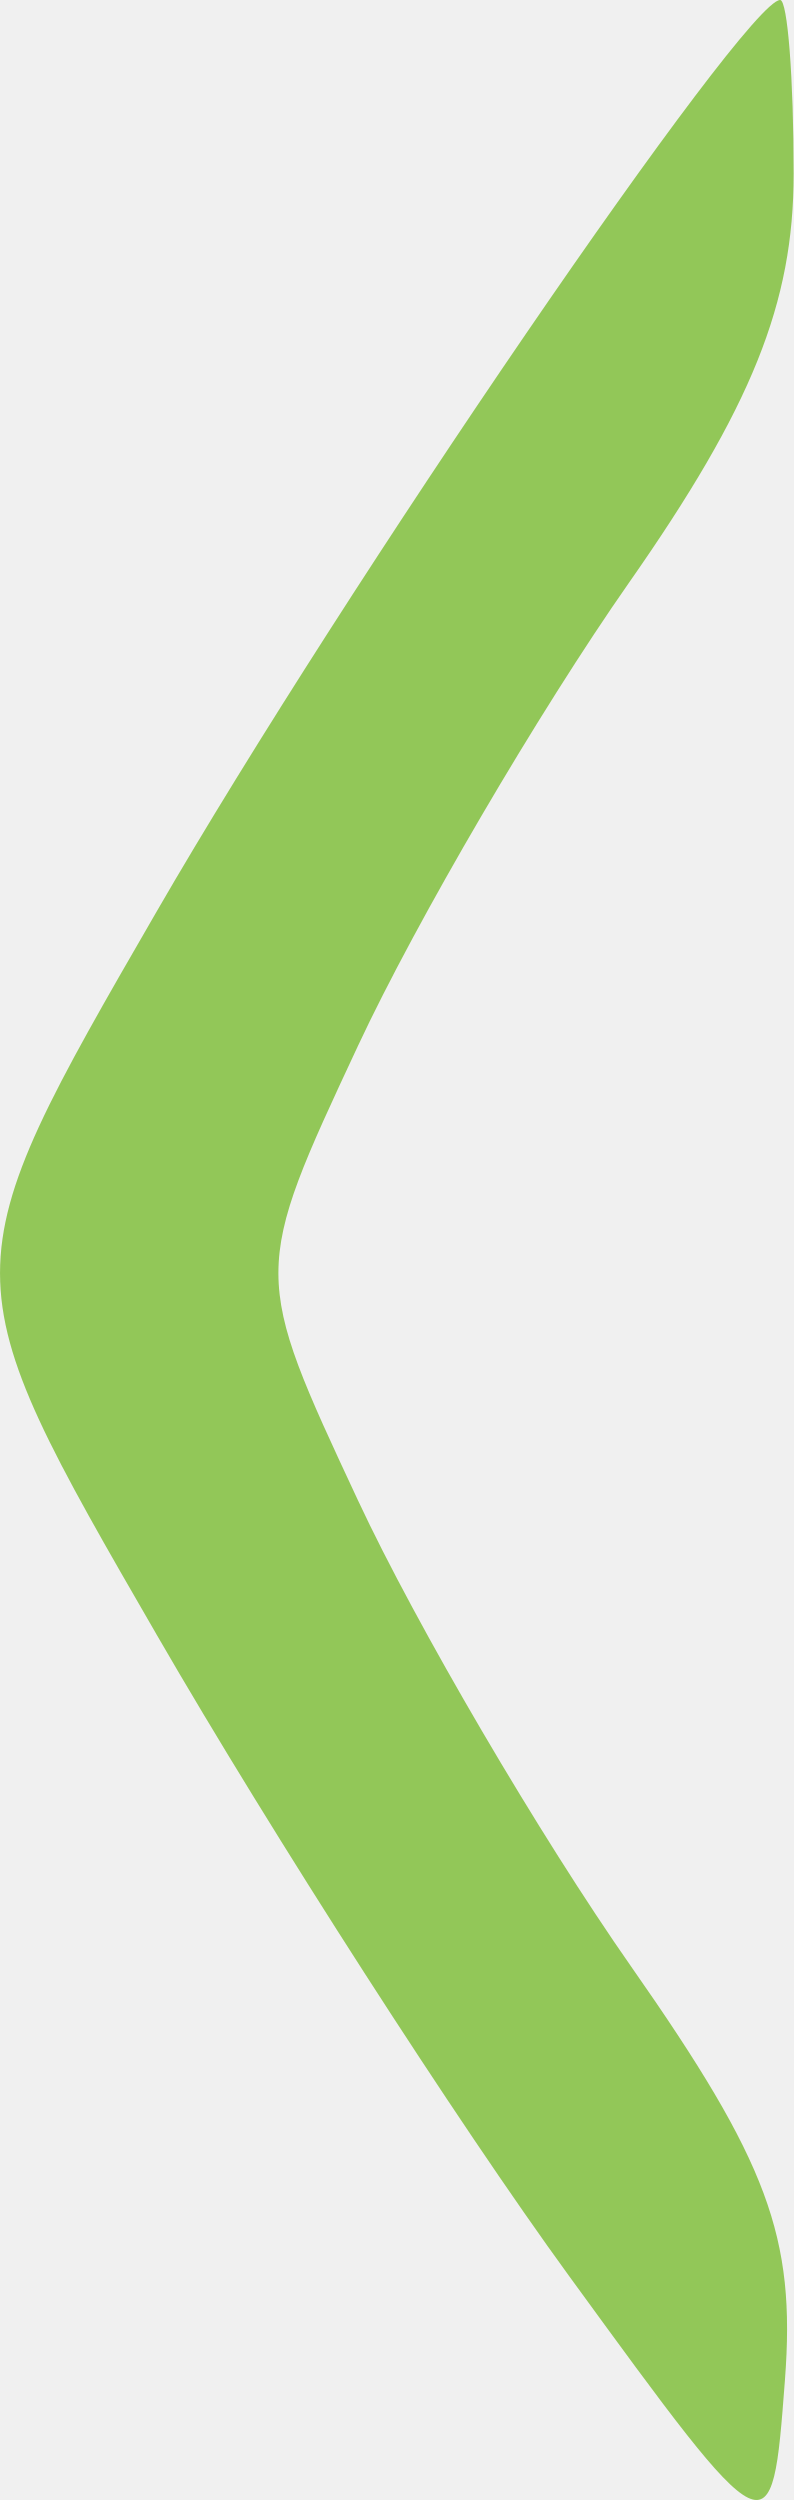
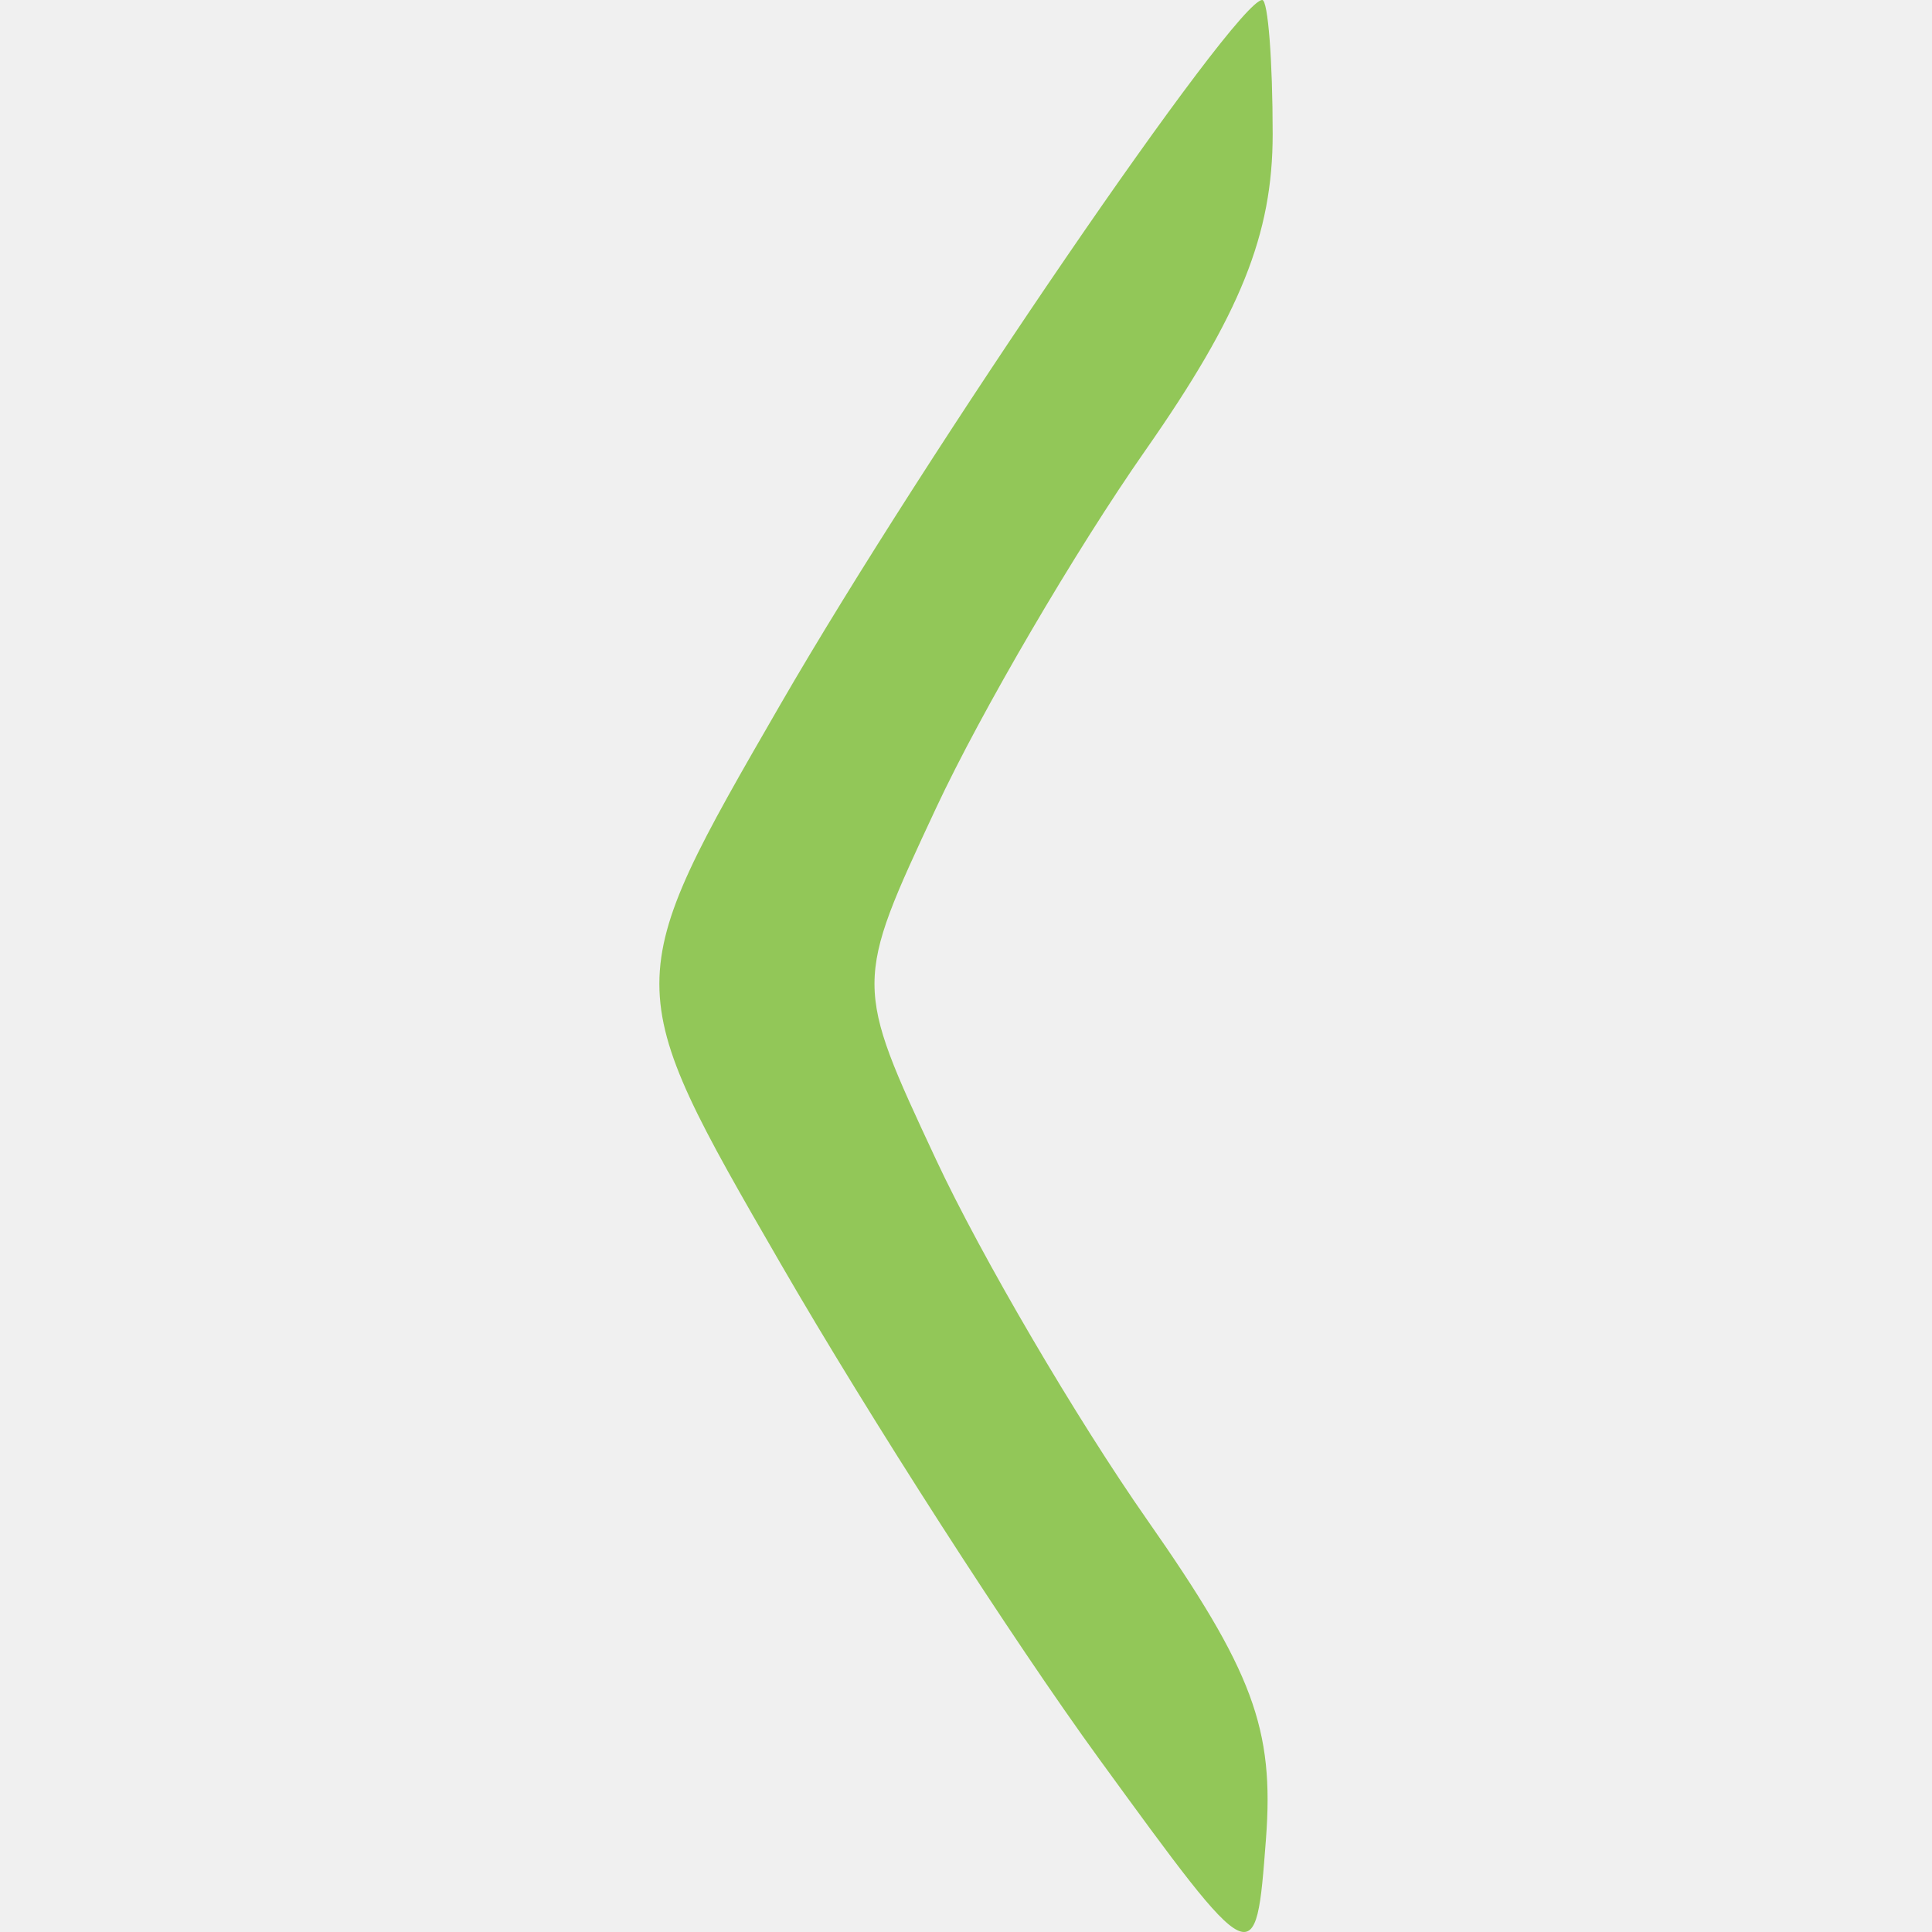
- <svg xmlns="http://www.w3.org/2000/svg" width="5.079" height="16" viewBox="0 0 5.079 16" fill="#FFFFFF" opacity="0.75" version="1.1" id="svg4">
+ <svg xmlns="http://www.w3.org/2000/svg" width="16" height="16" viewBox="0 0 16 16" fill="#FFFFFF" opacity="0.75" version="1.1" id="svg4">
  <defs id="defs8" />
-   <g id="g5088" transform="matrix(-0.2809615,0,0,-0.2809615,3.649232,18.77266)" style="fill:#73ba25;fill-opacity:1">
+   <g id="g5088" transform="matrix(-0.2809615,0,0,-0.2809615,9.109633,18.77266)" style="fill:#73ba25;fill-opacity:1">
    <path style="fill:#73ba25;fill-opacity:1" d="m -5.09,62.86 c 0,-2.951 0.952,-5.317 3.75,-9.317 2.062,-2.949 4.839,-7.694 6.171,-10.544 2.421,-5.183 2.421,-5.183 0,-10.366 -1.332,-2.851 -4.132,-7.629 -6.223,-10.618 -3.116,-4.454 -3.747,-6.152 -3.5,-9.41 0.302,-3.975 0.302,-3.975 4.919,2.368 2.539,3.489 6.763,10.055 9.385,14.593 4.768,8.25 4.768,8.25 0,16.5 -4.277,7.401 -13.409,20.75 -14.195,20.75 -0.169,0 -0.307,-1.78 -0.307,-3.956 z" id="path5096" />
  </g>
</svg>
